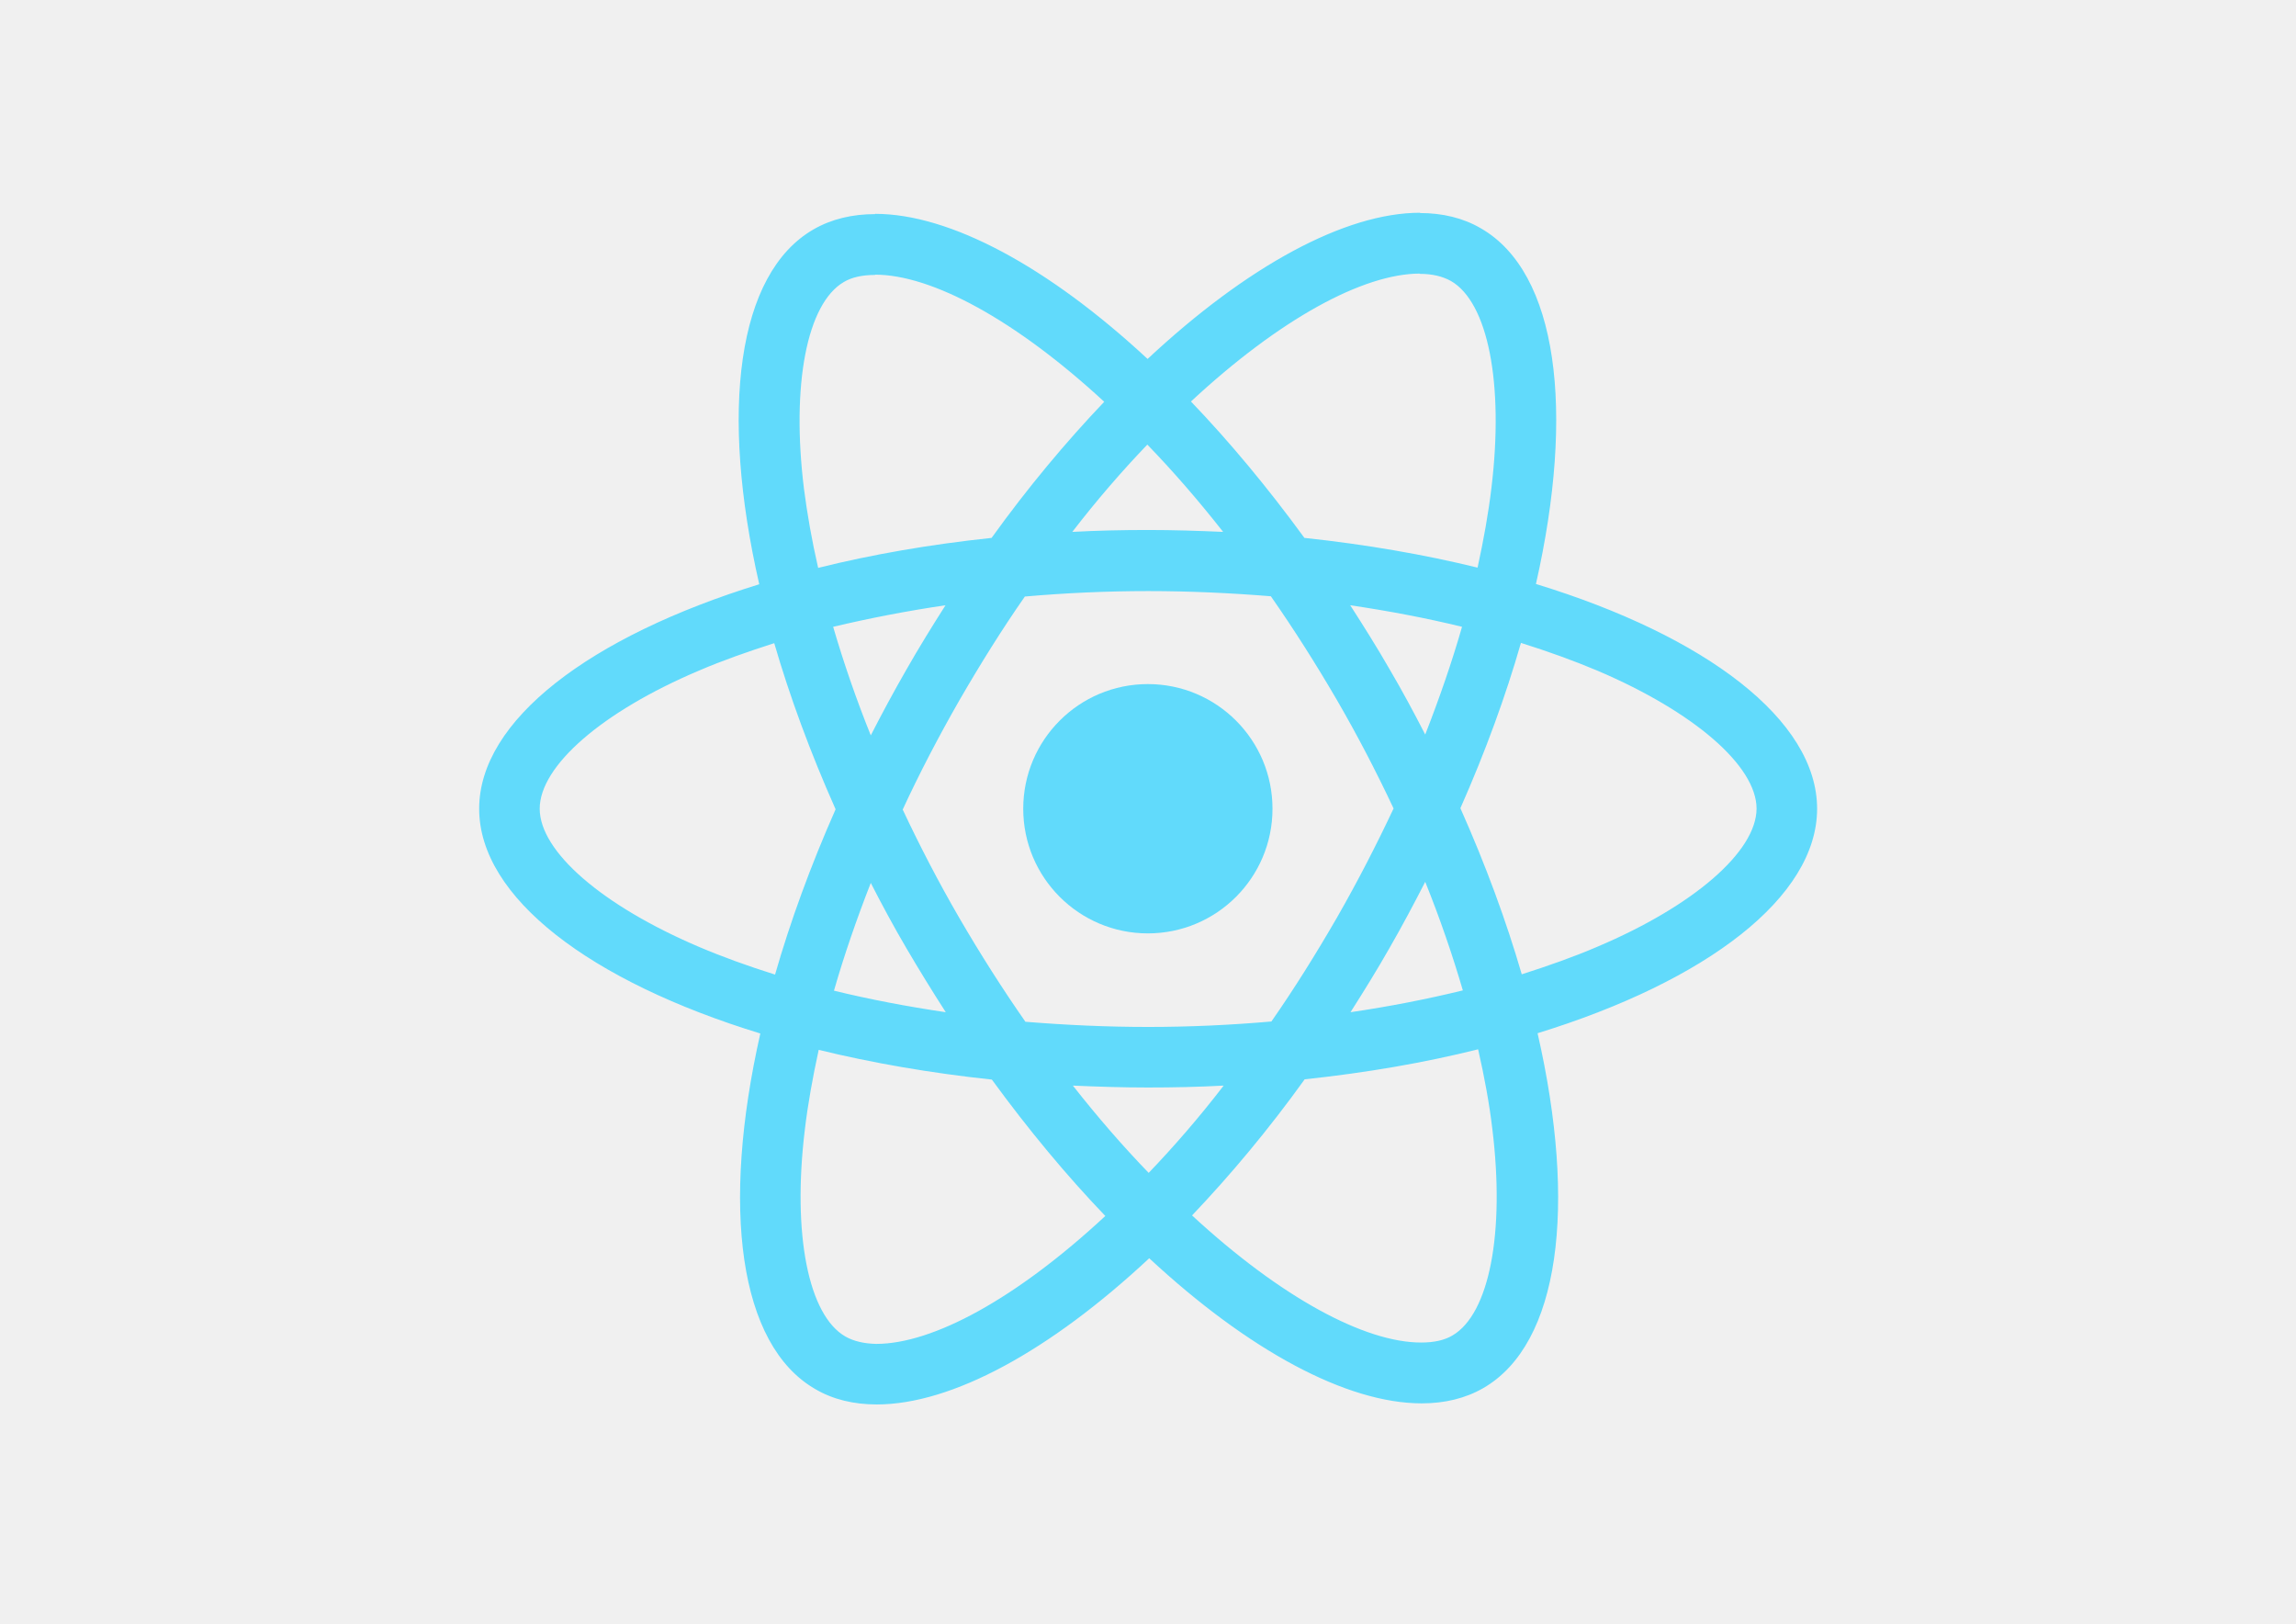
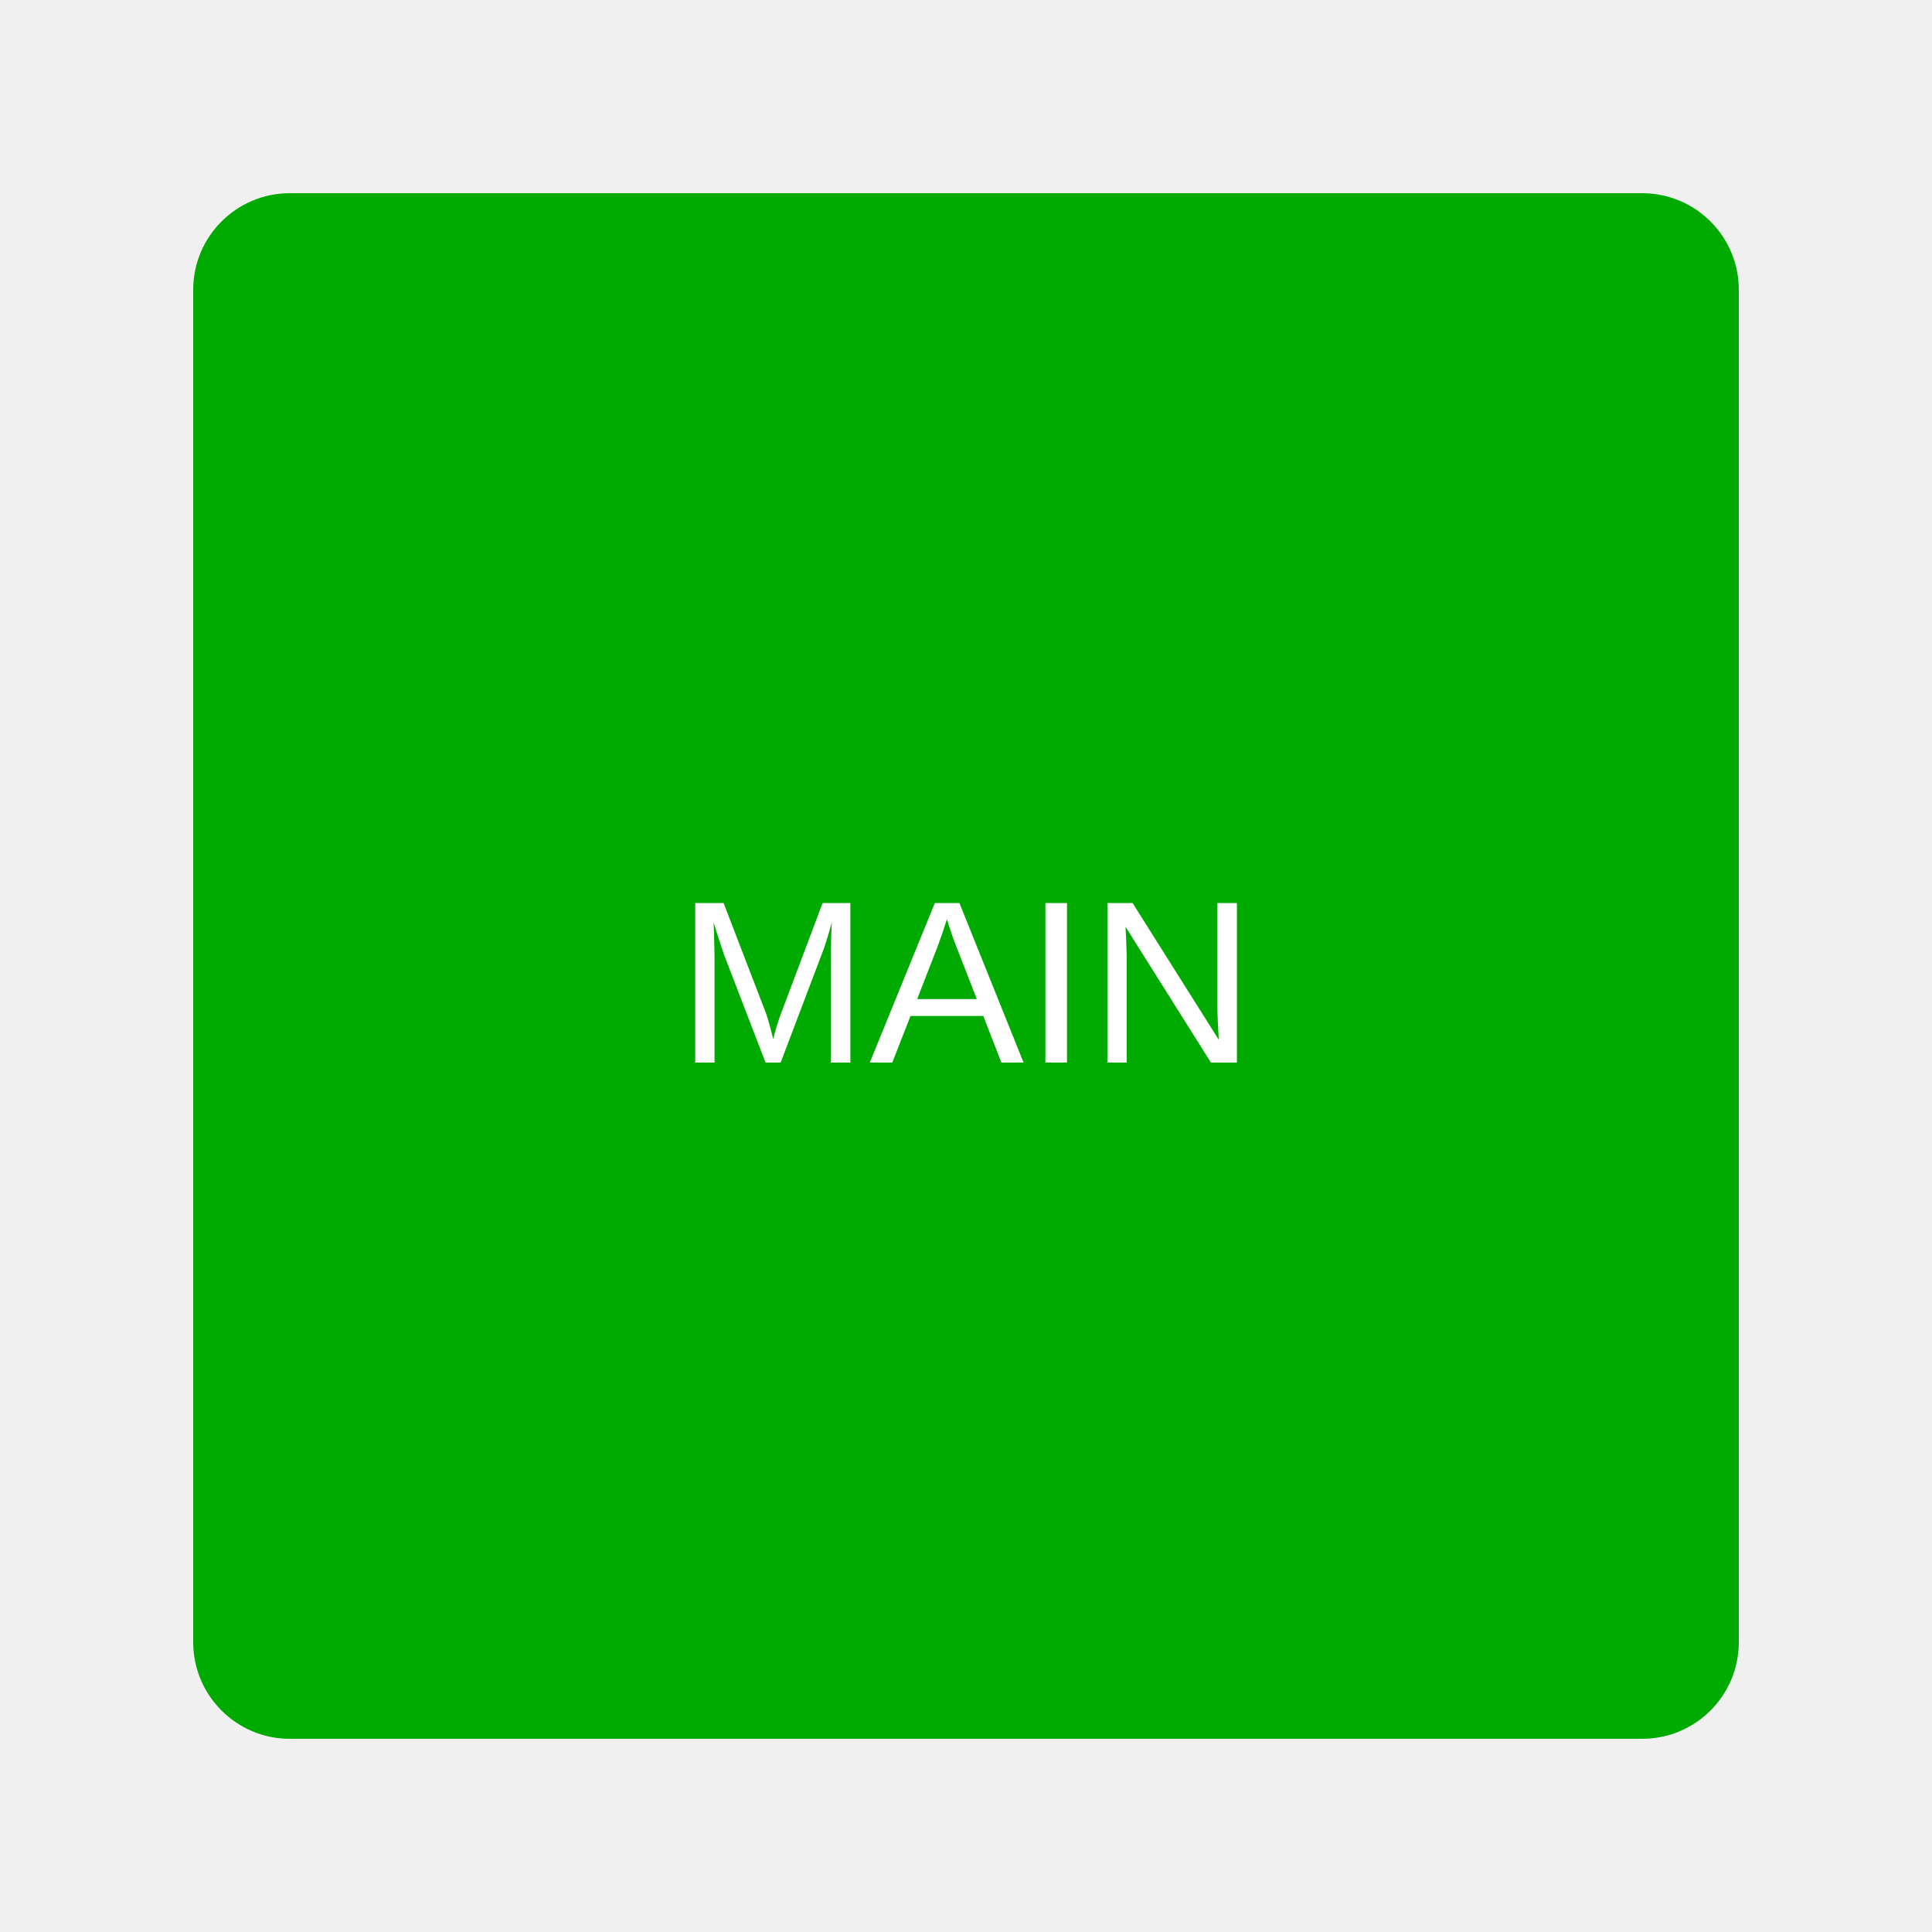
- <svg xmlns="http://www.w3.org/2000/svg" viewBox="0 0 841.9 595.3">
-   <g fill="#61DAFB">
-     <path d="M666.3 296.5c0-32.5-40.7-63.3-103.1-82.4 14.4-63.6 8-114.2-20.2-130.4-6.5-3.8-14.1-5.6-22.4-5.6v22.3c4.6 0 8.3.9 11.4 2.6 13.6 7.8 19.5 37.5 14.9 75.7-1.1 9.4-2.9 19.3-5.1 29.4-19.6-4.8-41-8.5-63.5-10.9-13.5-18.5-27.5-35.3-41.6-50 32.6-30.3 63.2-46.9 84-46.9V78c-27.5 0-63.5 19.6-99.9 53.6-36.4-33.8-72.4-53.2-99.9-53.2v22.3c20.7 0 51.4 16.5 84 46.6-14 14.7-28 31.4-41.3 49.9-22.6 2.4-44 6.1-63.6 11-2.3-10-4-19.7-5.2-29-4.7-38.2 1.1-67.9 14.6-75.8 3-1.8 6.9-2.6 11.5-2.6V78.5c-8.4 0-16 1.8-22.6 5.6-28.1 16.2-34.4 66.7-19.9 130.1-62.2 19.2-102.7 49.9-102.7 82.3 0 32.5 40.7 63.3 103.1 82.4-14.4 63.6-8 114.2 20.2 130.4 6.5 3.8 14.1 5.6 22.5 5.6 27.5 0 63.5-19.6 99.9-53.6 36.4 33.8 72.4 53.2 99.9 53.2 8.4 0 16-1.8 22.6-5.6 28.1-16.2 34.4-66.7 19.9-130.1 62-19.1 102.5-49.9 102.5-82.3zm-130.2-66.7c-3.7 12.9-8.3 26.2-13.5 39.5-4.1-8-8.4-16-13.1-24-4.6-8-9.5-15.8-14.4-23.4 14.2 2.1 27.9 4.7 41 7.9zm-45.8 106.5c-7.8 13.5-15.8 26.3-24.1 38.2-14.9 1.3-30 2-45.2 2-15.1 0-30.2-.7-45-1.9-8.3-11.9-16.4-24.6-24.2-38-7.6-13.1-14.5-26.4-20.8-39.8 6.2-13.4 13.2-26.8 20.7-39.9 7.8-13.5 15.8-26.3 24.1-38.2 14.9-1.3 30-2 45.2-2 15.1 0 30.2.7 45 1.9 8.3 11.9 16.4 24.6 24.2 38 7.6 13.1 14.5 26.4 20.8 39.8-6.3 13.4-13.2 26.8-20.7 39.9zm32.3-13c5.4 13.4 10 26.8 13.8 39.8-13.1 3.2-26.9 5.9-41.2 8 4.9-7.7 9.8-15.6 14.4-23.7 4.6-8 8.9-16.1 13-24.1zM421.2 430c-9.3-9.6-18.6-20.3-27.8-32 9 .4 18.2.7 27.5.7 9.4 0 18.7-.2 27.8-.7-9 11.7-18.3 22.4-27.5 32zm-74.4-58.9c-14.2-2.1-27.9-4.7-41-7.9 3.7-12.9 8.3-26.2 13.5-39.5 4.1 8 8.4 16 13.1 24 4.7 8 9.5 15.8 14.4 23.4zM420.7 163c9.3 9.6 18.6 20.3 27.8 32-9-.4-18.2-.7-27.5-.7-9.4 0-18.7.2-27.8.7 9-11.7 18.3-22.4 27.5-32zm-74 58.9c-4.9 7.7-9.8 15.6-14.4 23.7-4.6 8-8.9 16-13 24-5.4-13.4-10-26.8-13.8-39.8 13.1-3.1 26.9-5.8 41.2-7.9zm-90.5 125.2c-35.4-15.1-58.3-34.9-58.3-50.6 0-15.7 22.9-35.6 58.3-50.6 8.6-3.7 18-7 27.7-10.1 5.7 19.6 13.2 40 22.5 60.9-9.2 20.8-16.6 41.1-22.2 60.6-9.9-3.1-19.3-6.5-28-10.2zM310 490c-13.6-7.8-19.5-37.5-14.9-75.7 1.1-9.4 2.9-19.3 5.1-29.4 19.6 4.8 41 8.5 63.5 10.9 13.5 18.5 27.5 35.3 41.6 50-32.6 30.3-63.2 46.9-84 46.9-4.5-.1-8.3-1-11.3-2.7zm237.2-76.2c4.7 38.2-1.1 67.9-14.6 75.8-3 1.8-6.9 2.6-11.5 2.6-20.7 0-51.4-16.5-84-46.6 14-14.7 28-31.4 41.3-49.9 22.6-2.4 44-6.1 63.6-11 2.3 10.1 4.1 19.8 5.2 29.1zm38.5-66.7c-8.6 3.7-18 7-27.7 10.1-5.7-19.6-13.2-40-22.5-60.9 9.2-20.8 16.6-41.1 22.2-60.6 9.9 3.1 19.3 6.5 28.1 10.2 35.4 15.1 58.3 34.9 58.3 50.6-.1 15.7-23 35.6-58.4 50.6zM320.8 78.4z" />
-     <circle cx="420.9" cy="296.5" r="45.7" />
-     <path d="M520.5 78.1z" />
-   </g>
+ <svg xmlns="http://www.w3.org/2000/svg" viewBox="0 0 200 200">
+   <rect x="20" y="20" width="160" height="160" fill="#00aa00" rx="10" />
+   <text x="100" y="110" font-size="24" fill="white" text-anchor="middle" font-family="Arial">MAIN</text>
</svg>
